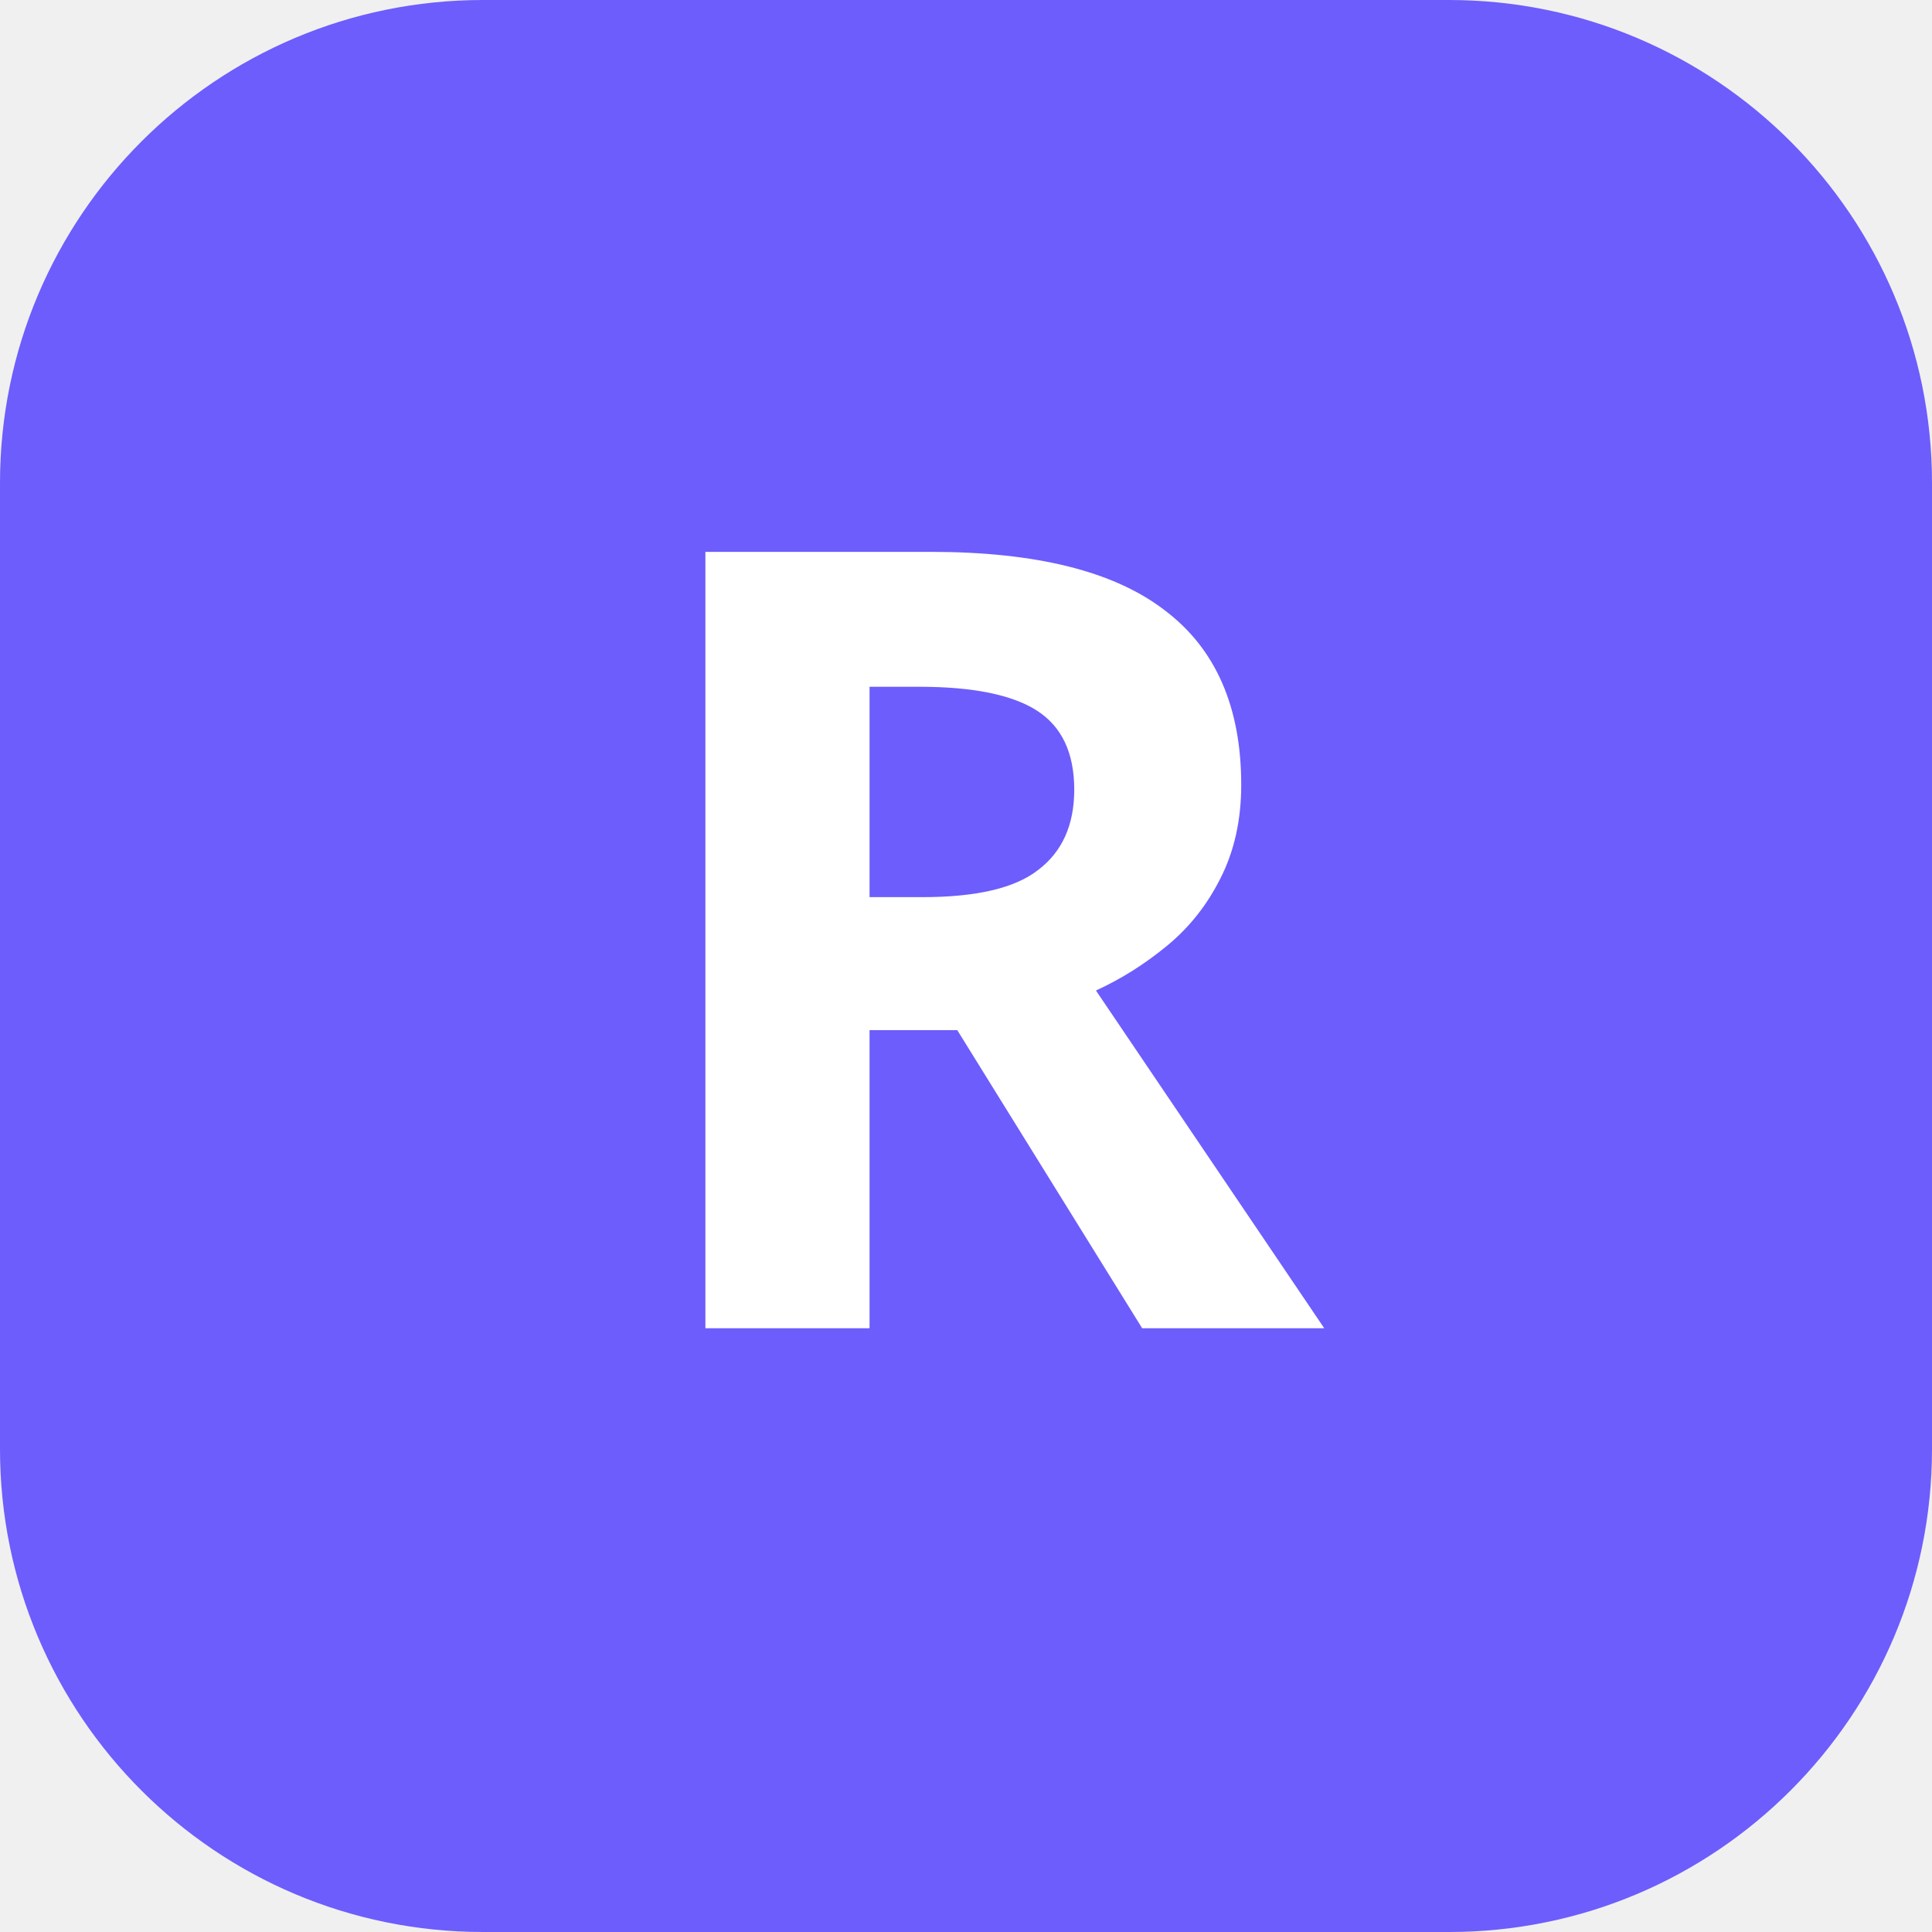
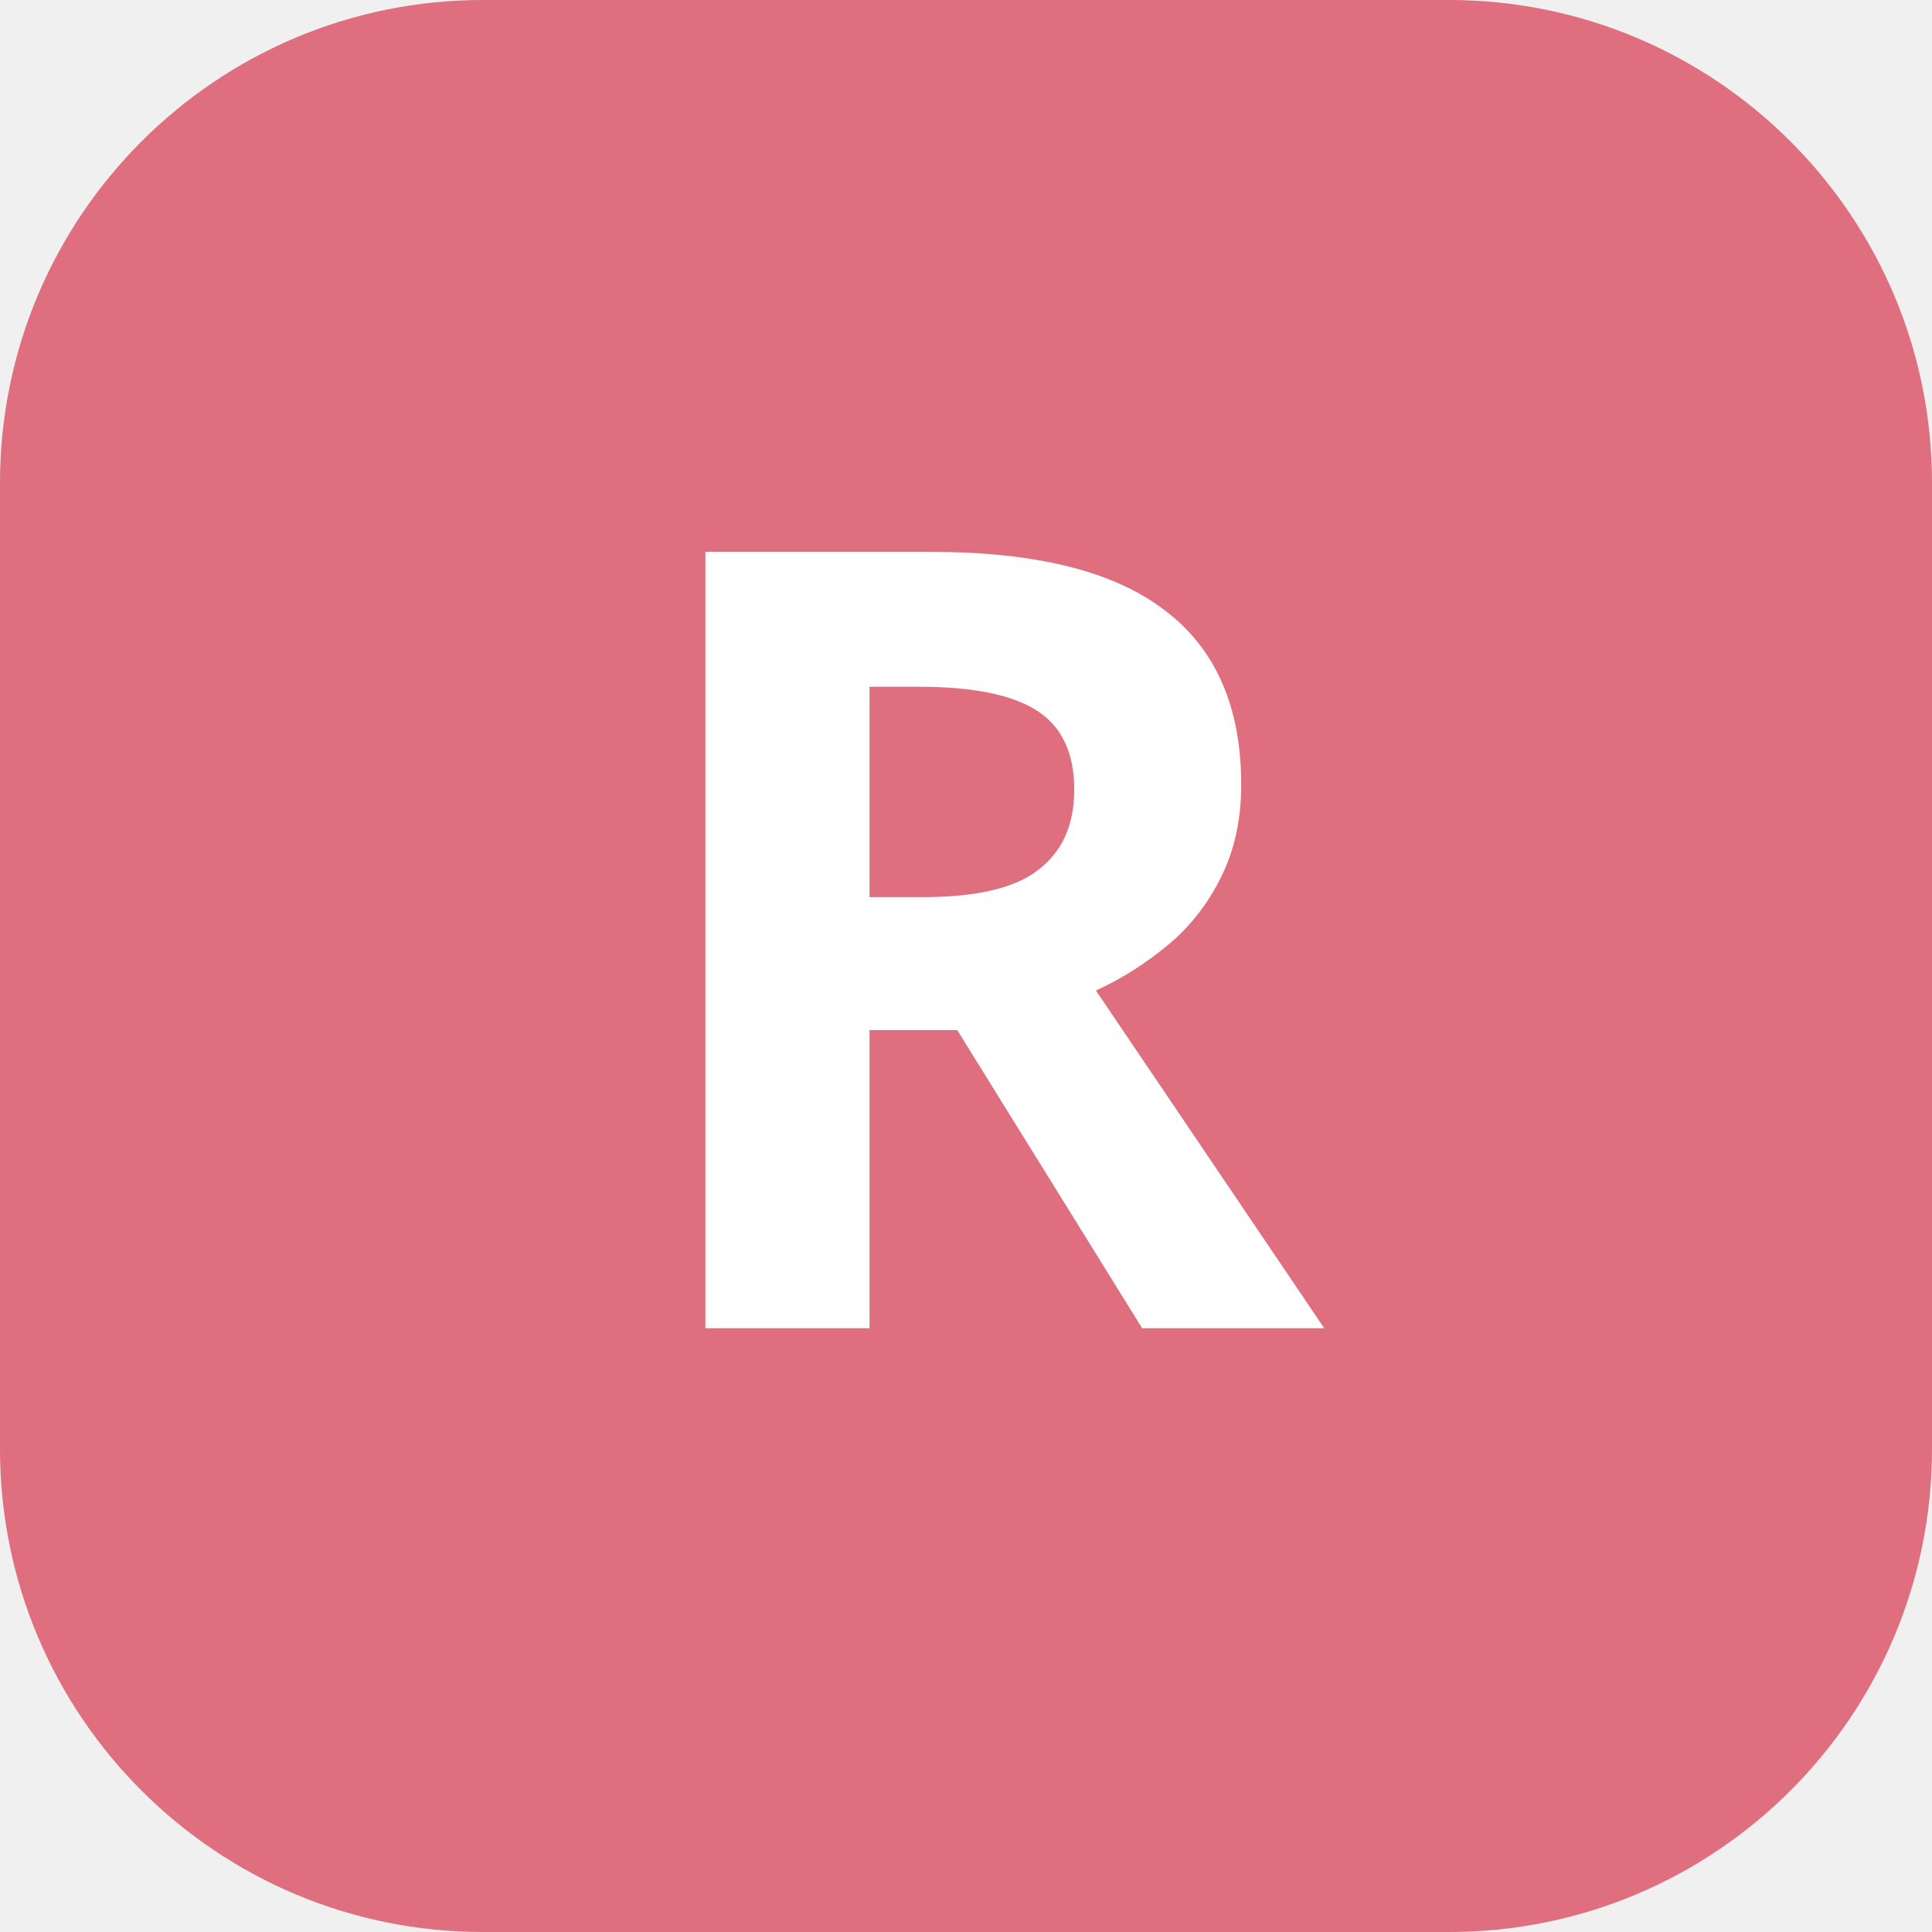
<svg xmlns="http://www.w3.org/2000/svg" viewBox="0 0 32 32">
-   <rect width="32" height="32" rx="8" fill="#6d5dfc" />
+   <rect width="32" height="32" rx="8" fill="#df6e7e" />
  <text x="16" y="22" font-size="18" font-family="sans-serif" font-weight="700" text-anchor="middle" fill="#fff">R</text>
</svg>
